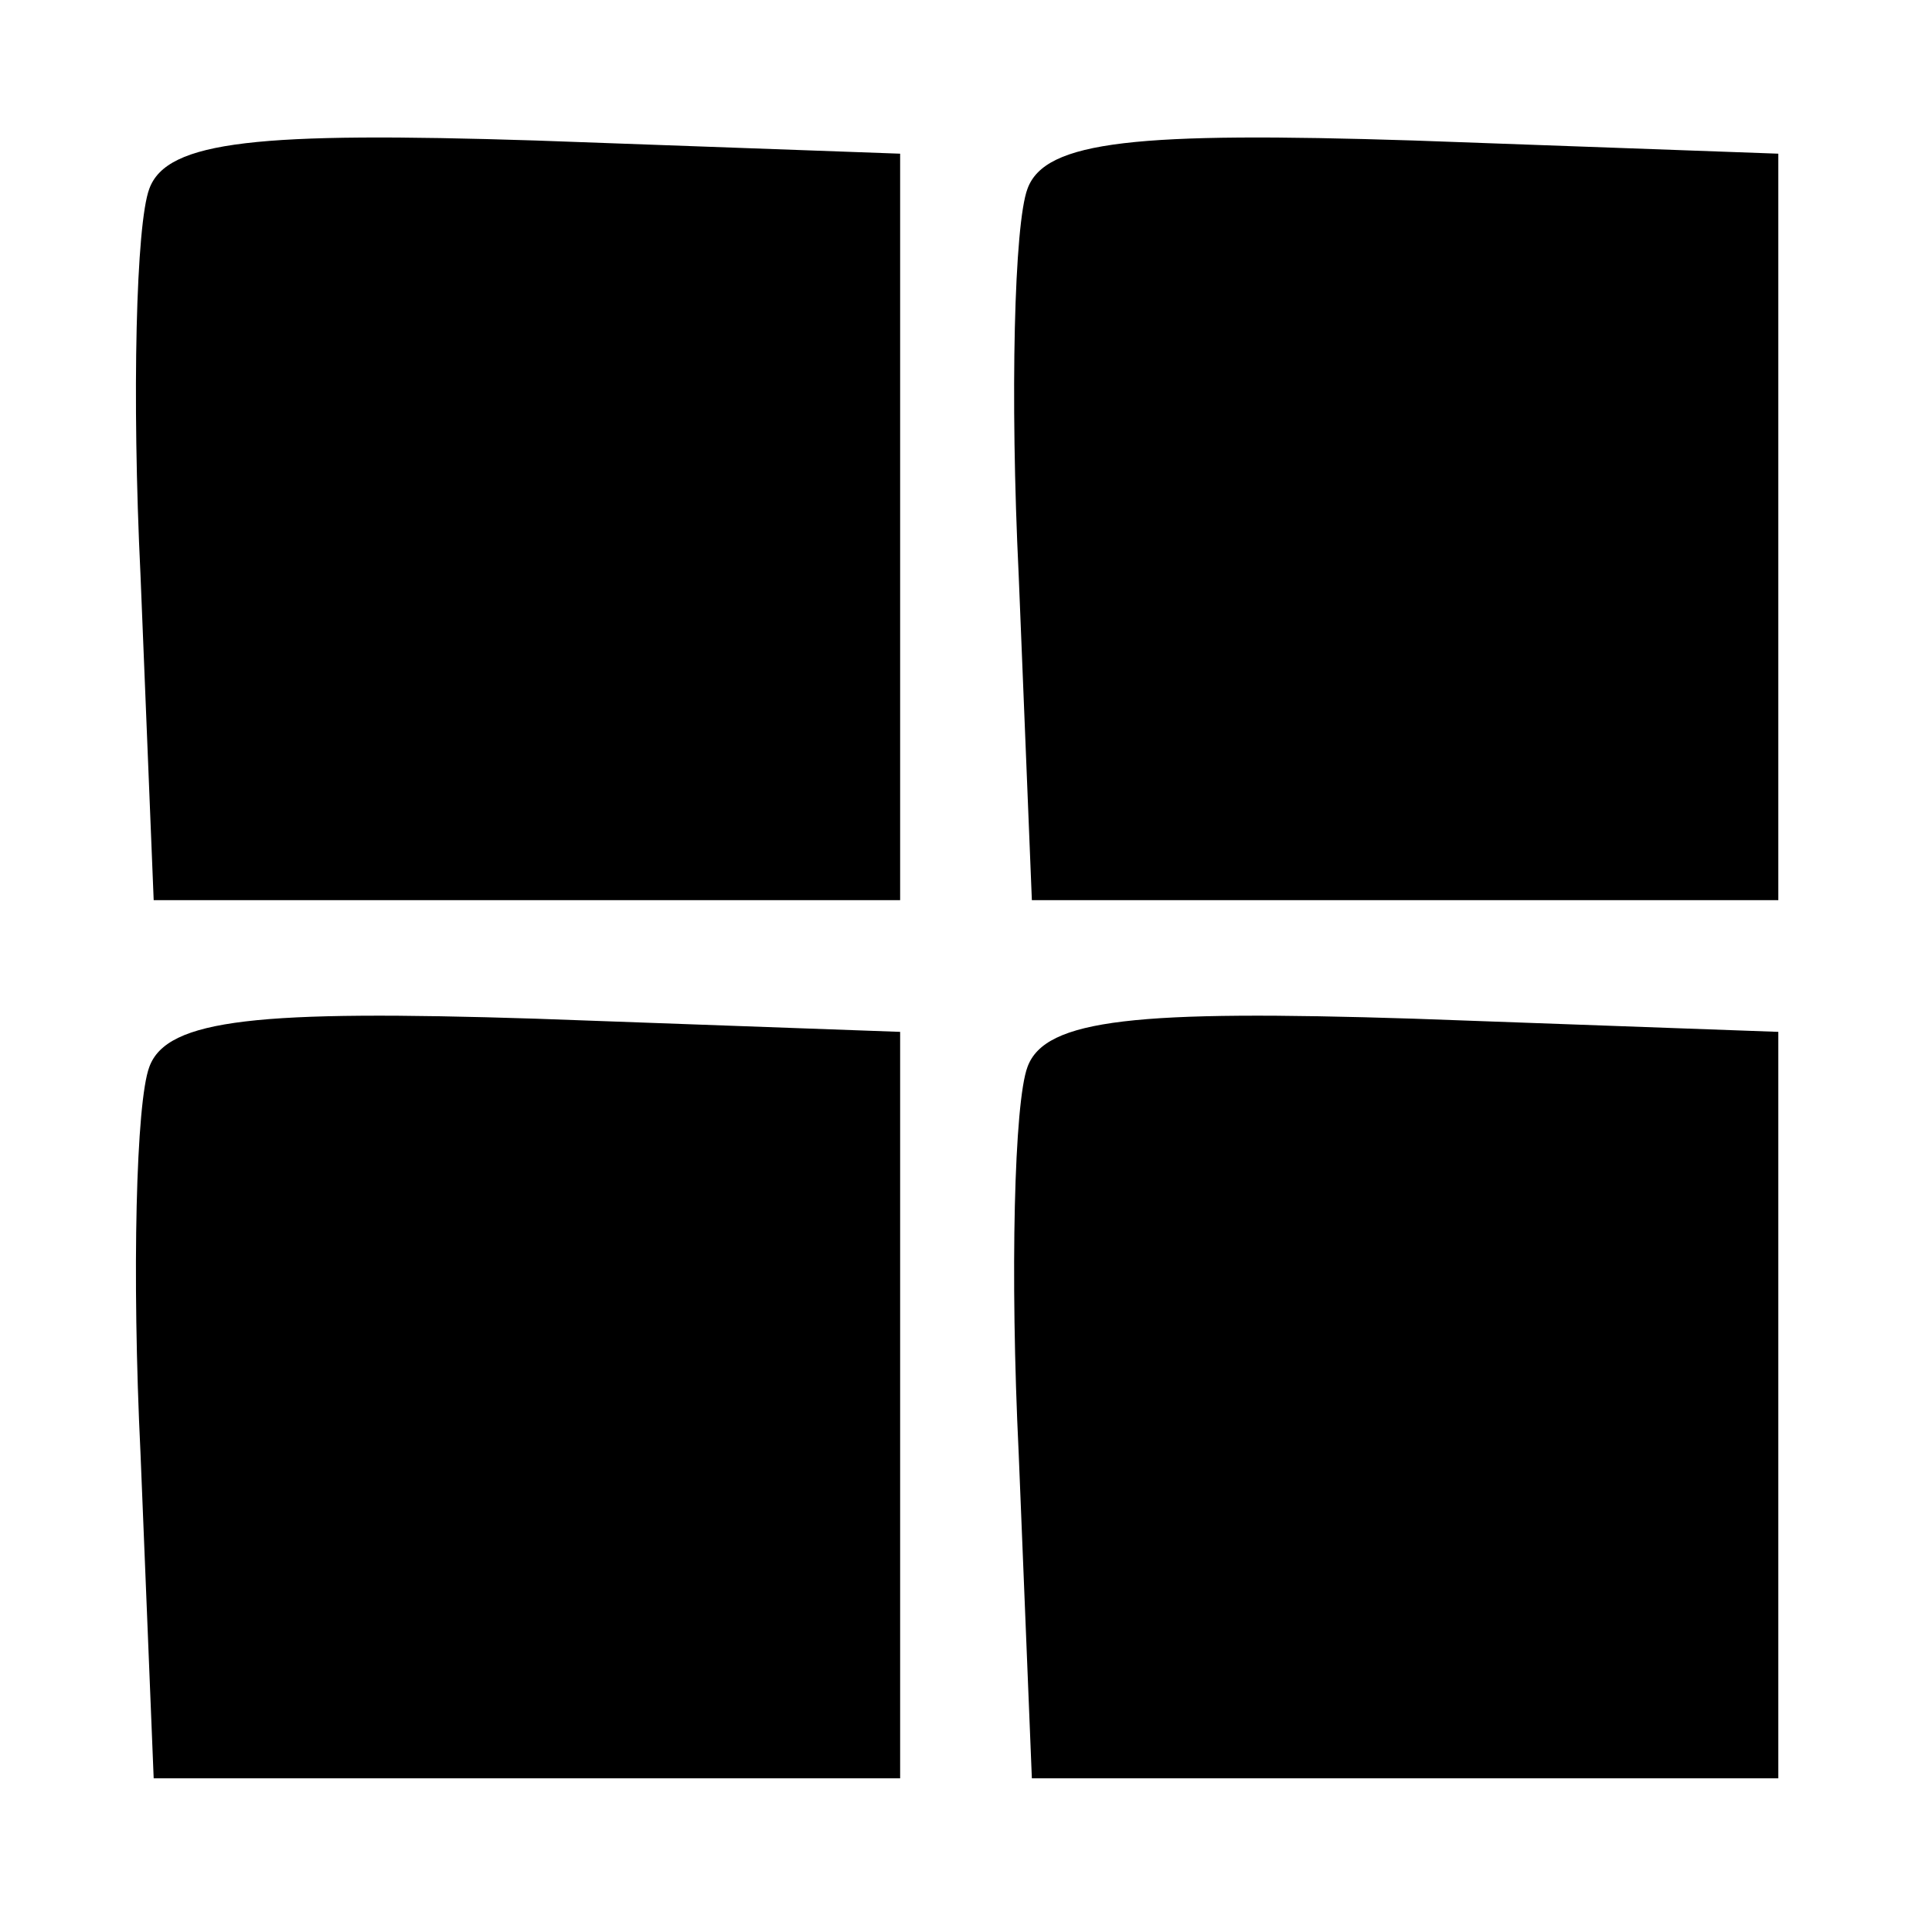
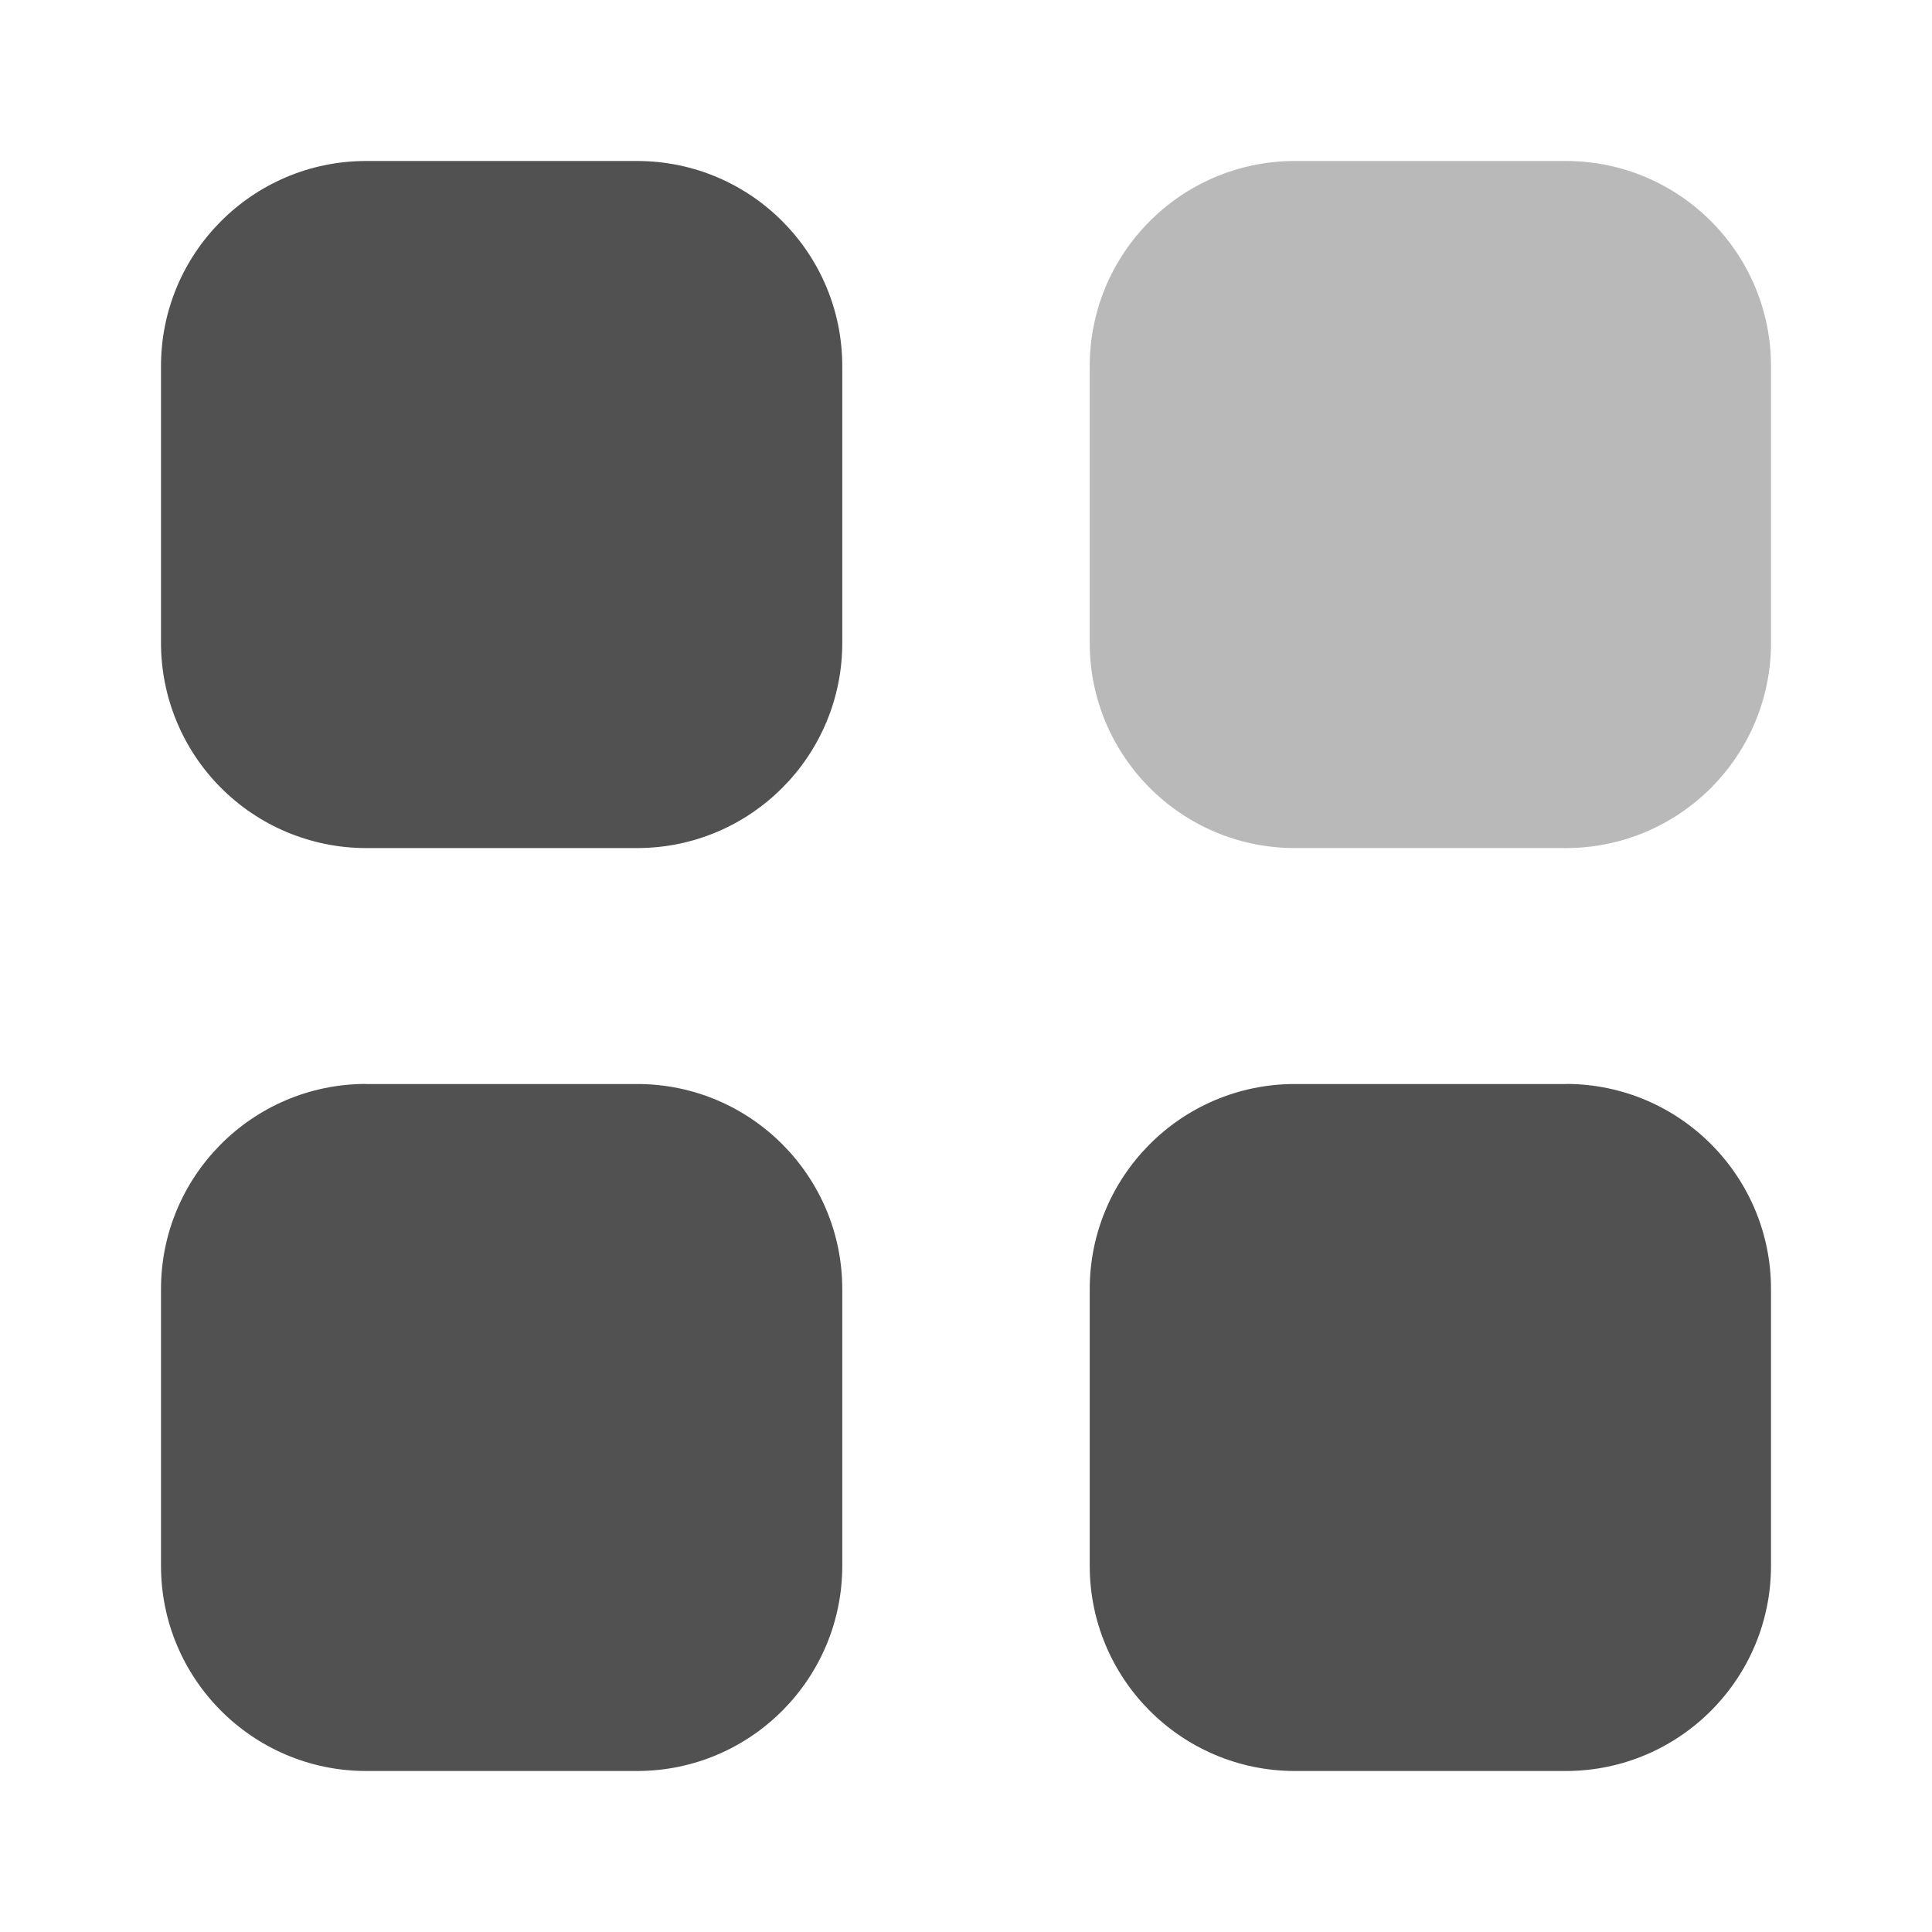
- <svg xmlns="http://www.w3.org/2000/svg" version="1.0" width="44pt" height="44pt" viewBox="0 0 44 44" preserveAspectRatio="xMidYMid meet">
-   <g transform="translate(0,44) scale(0.1,-0.1)" fill="#000000" stroke="none">
-     <path d="M34 397 c-3 -8 -4 -47 -2 -88 l3 -74 85 0 85 0 0 85 0 85 -83 3 c-63 2 -84 0 -88 -11z" />
-     <path d="M234 397 c-3 -8 -4 -47 -2 -88 l3 -74 85 0 85 0 0 85 0 85 -83 3 c-63 2 -84 0 -88 -11z" />
-     <path d="M34 197 c-3 -8 -4 -47 -2 -88 l3 -74 85 0 85 0 0 85 0 85 -83 3 c-63 2 -84 0 -88 -11z" />
-     <path d="M234 197 c-3 -8 -4 -47 -2 -88 l3 -74 85 0 85 0 0 85 0 85 -83 3 c-63 2 -84 0 -88 -11z" />
-   </g>
+ <svg xmlns="http://www.w3.org/2000/svg" t="1613796465763" class="icon" viewBox="0 0 1024 1024" version="1.1" p-id="6979" width="200" height="200">
+   <defs>
+     <style type="text/css" />
+   </defs>
+   <path d="M685.909 85.333h144.469A108.757 108.757 0 0 1 938.667 194.56v145.707a108.757 108.757 0 0 1-108.288 109.227h-144.469a108.757 108.757 0 0 1-108.331-109.227V194.56A108.757 108.757 0 0 1 685.909 85.333z" fill="#515151" opacity=".4" p-id="6980" />
+   <path d="M193.664 85.333h144.427a108.757 108.757 0 0 1 108.331 109.227v145.707a108.757 108.757 0 0 1-108.331 109.227H193.707A108.757 108.757 0 0 1 85.333 340.224V194.56A108.757 108.757 0 0 1 193.664 85.333z m0 489.216h144.427a108.757 108.757 0 0 1 108.331 109.227v145.664A108.8 108.8 0 0 1 338.091 938.667H193.707A108.8 108.8 0 0 1 85.333 829.44v-145.707a108.757 108.757 0 0 1 108.331-109.227z m636.715 0h-144.469a108.757 108.757 0 0 0-108.331 109.227v145.664A108.8 108.8 0 0 0 685.909 938.667h144.469A108.8 108.8 0 0 0 938.667 829.44v-145.707a108.757 108.757 0 0 0-108.288-109.227z" fill="#515151" p-id="6981" />
</svg>
